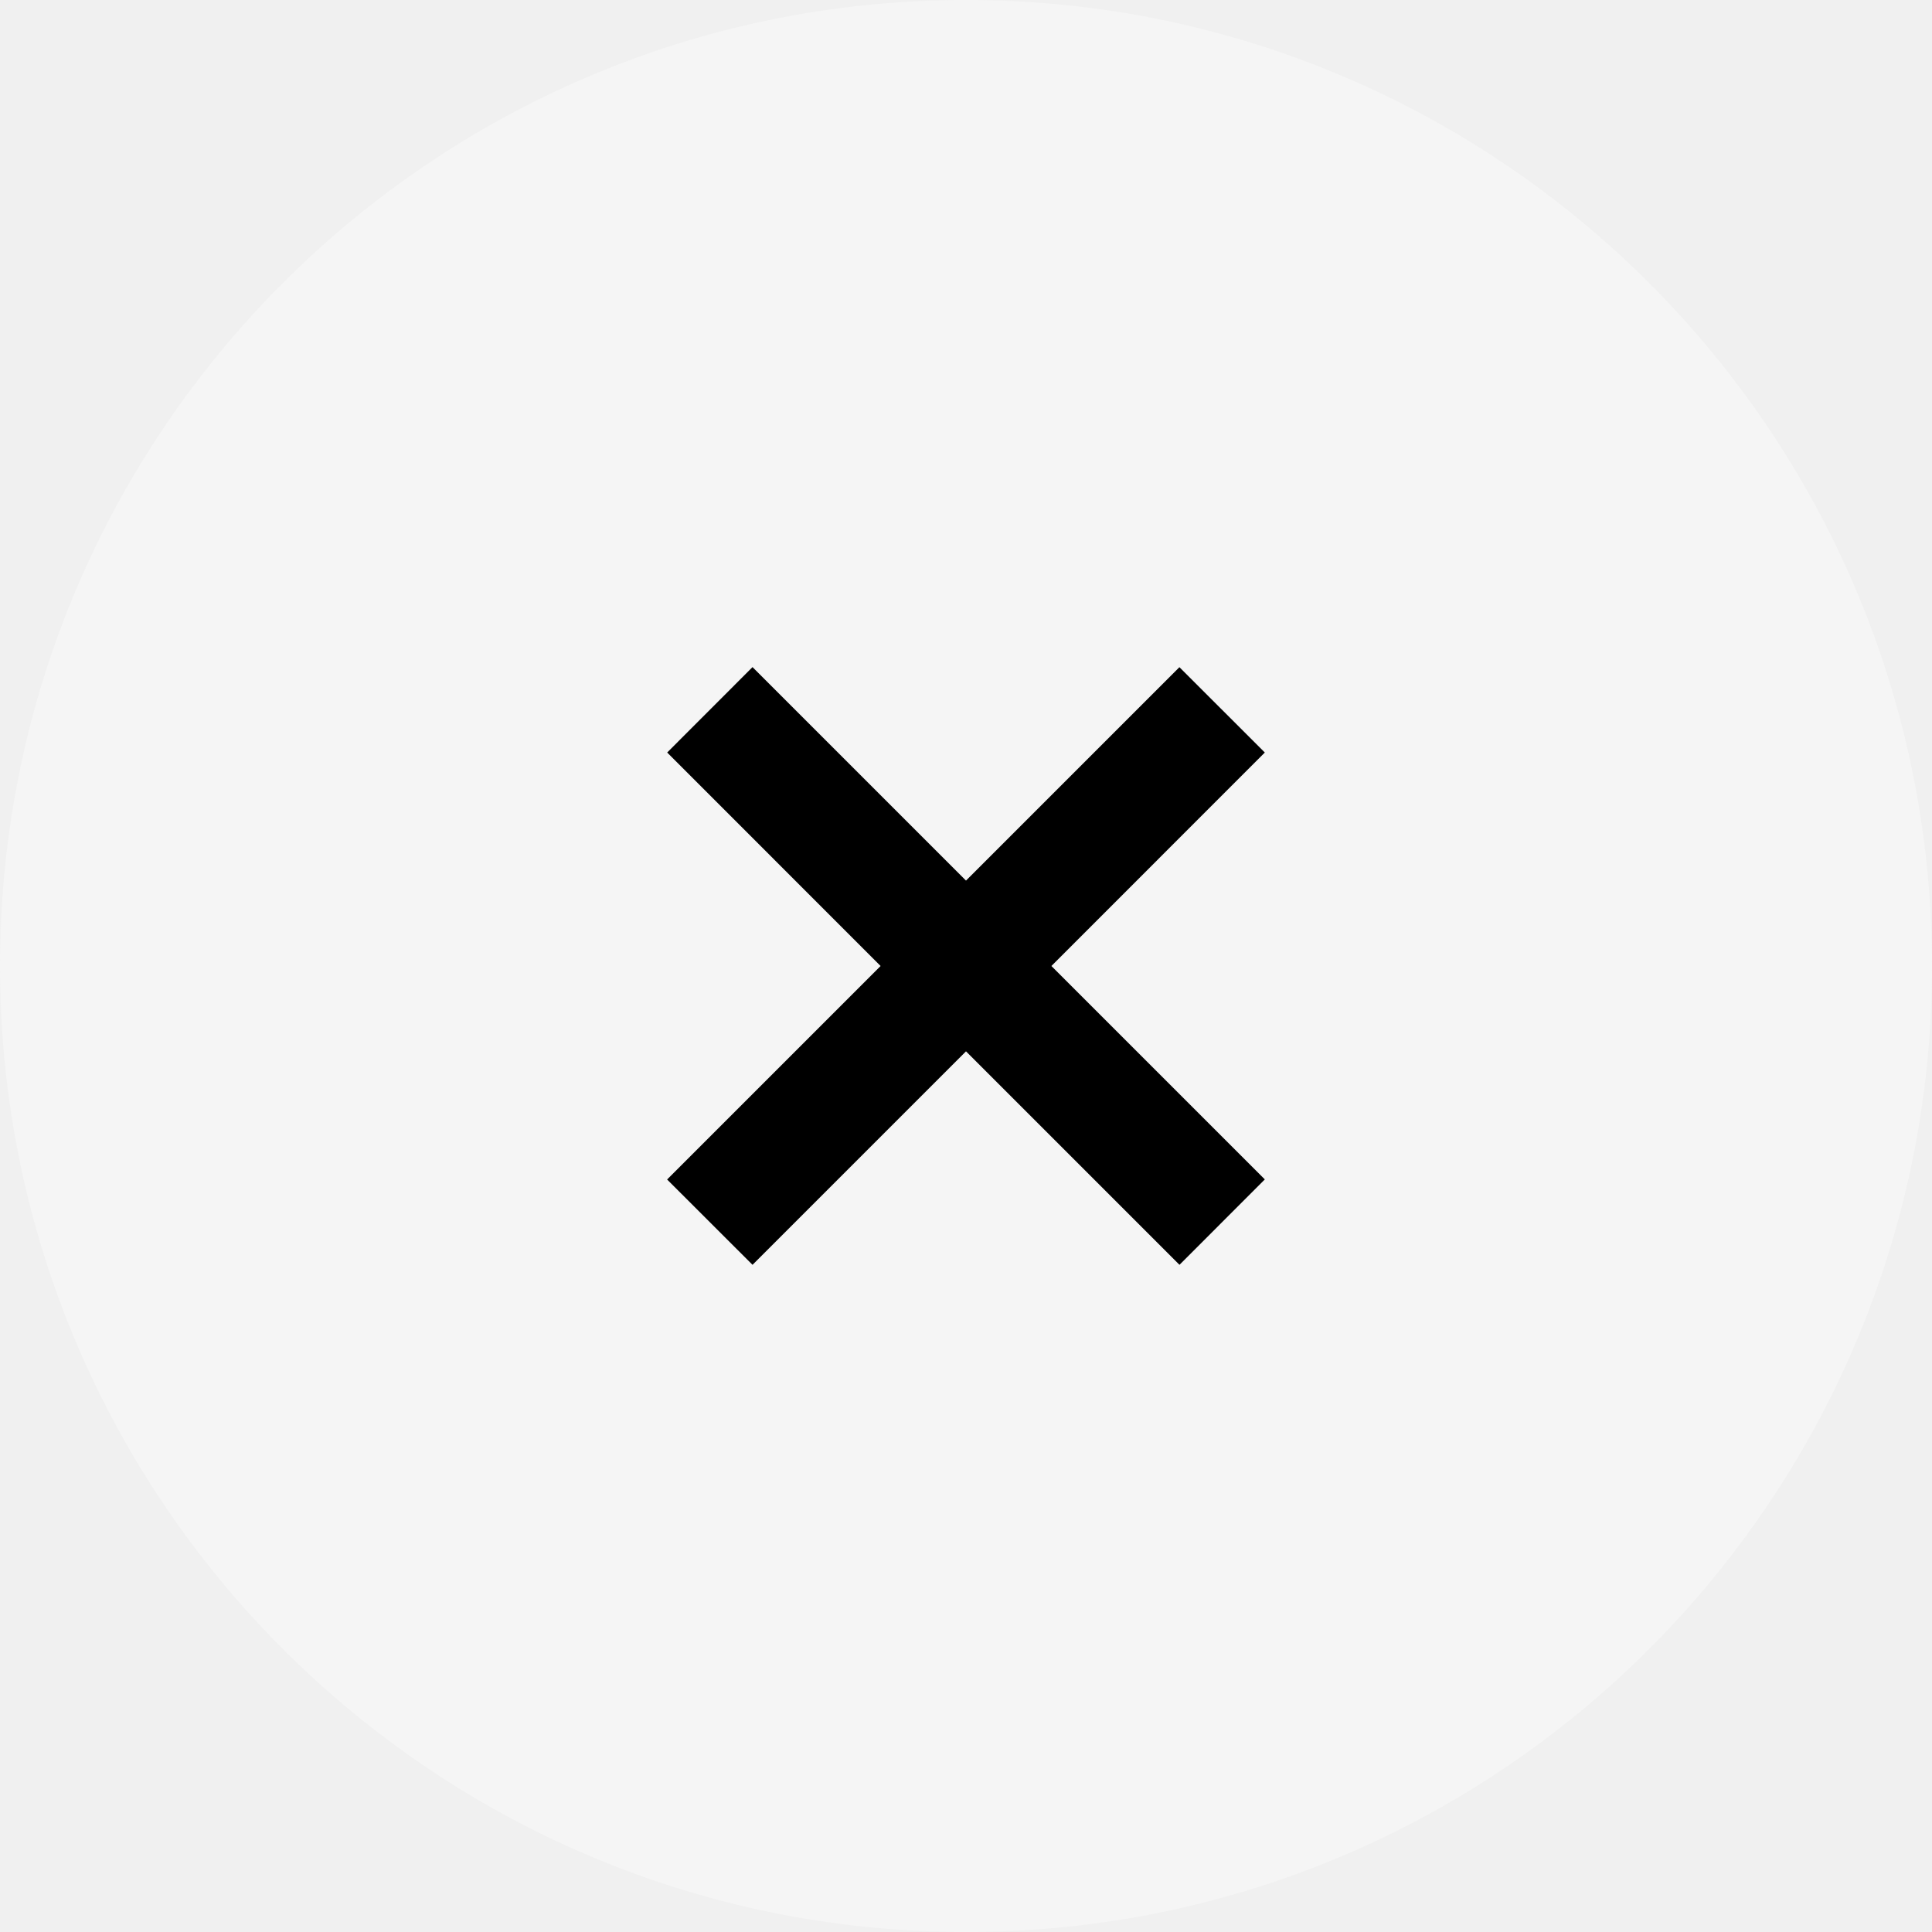
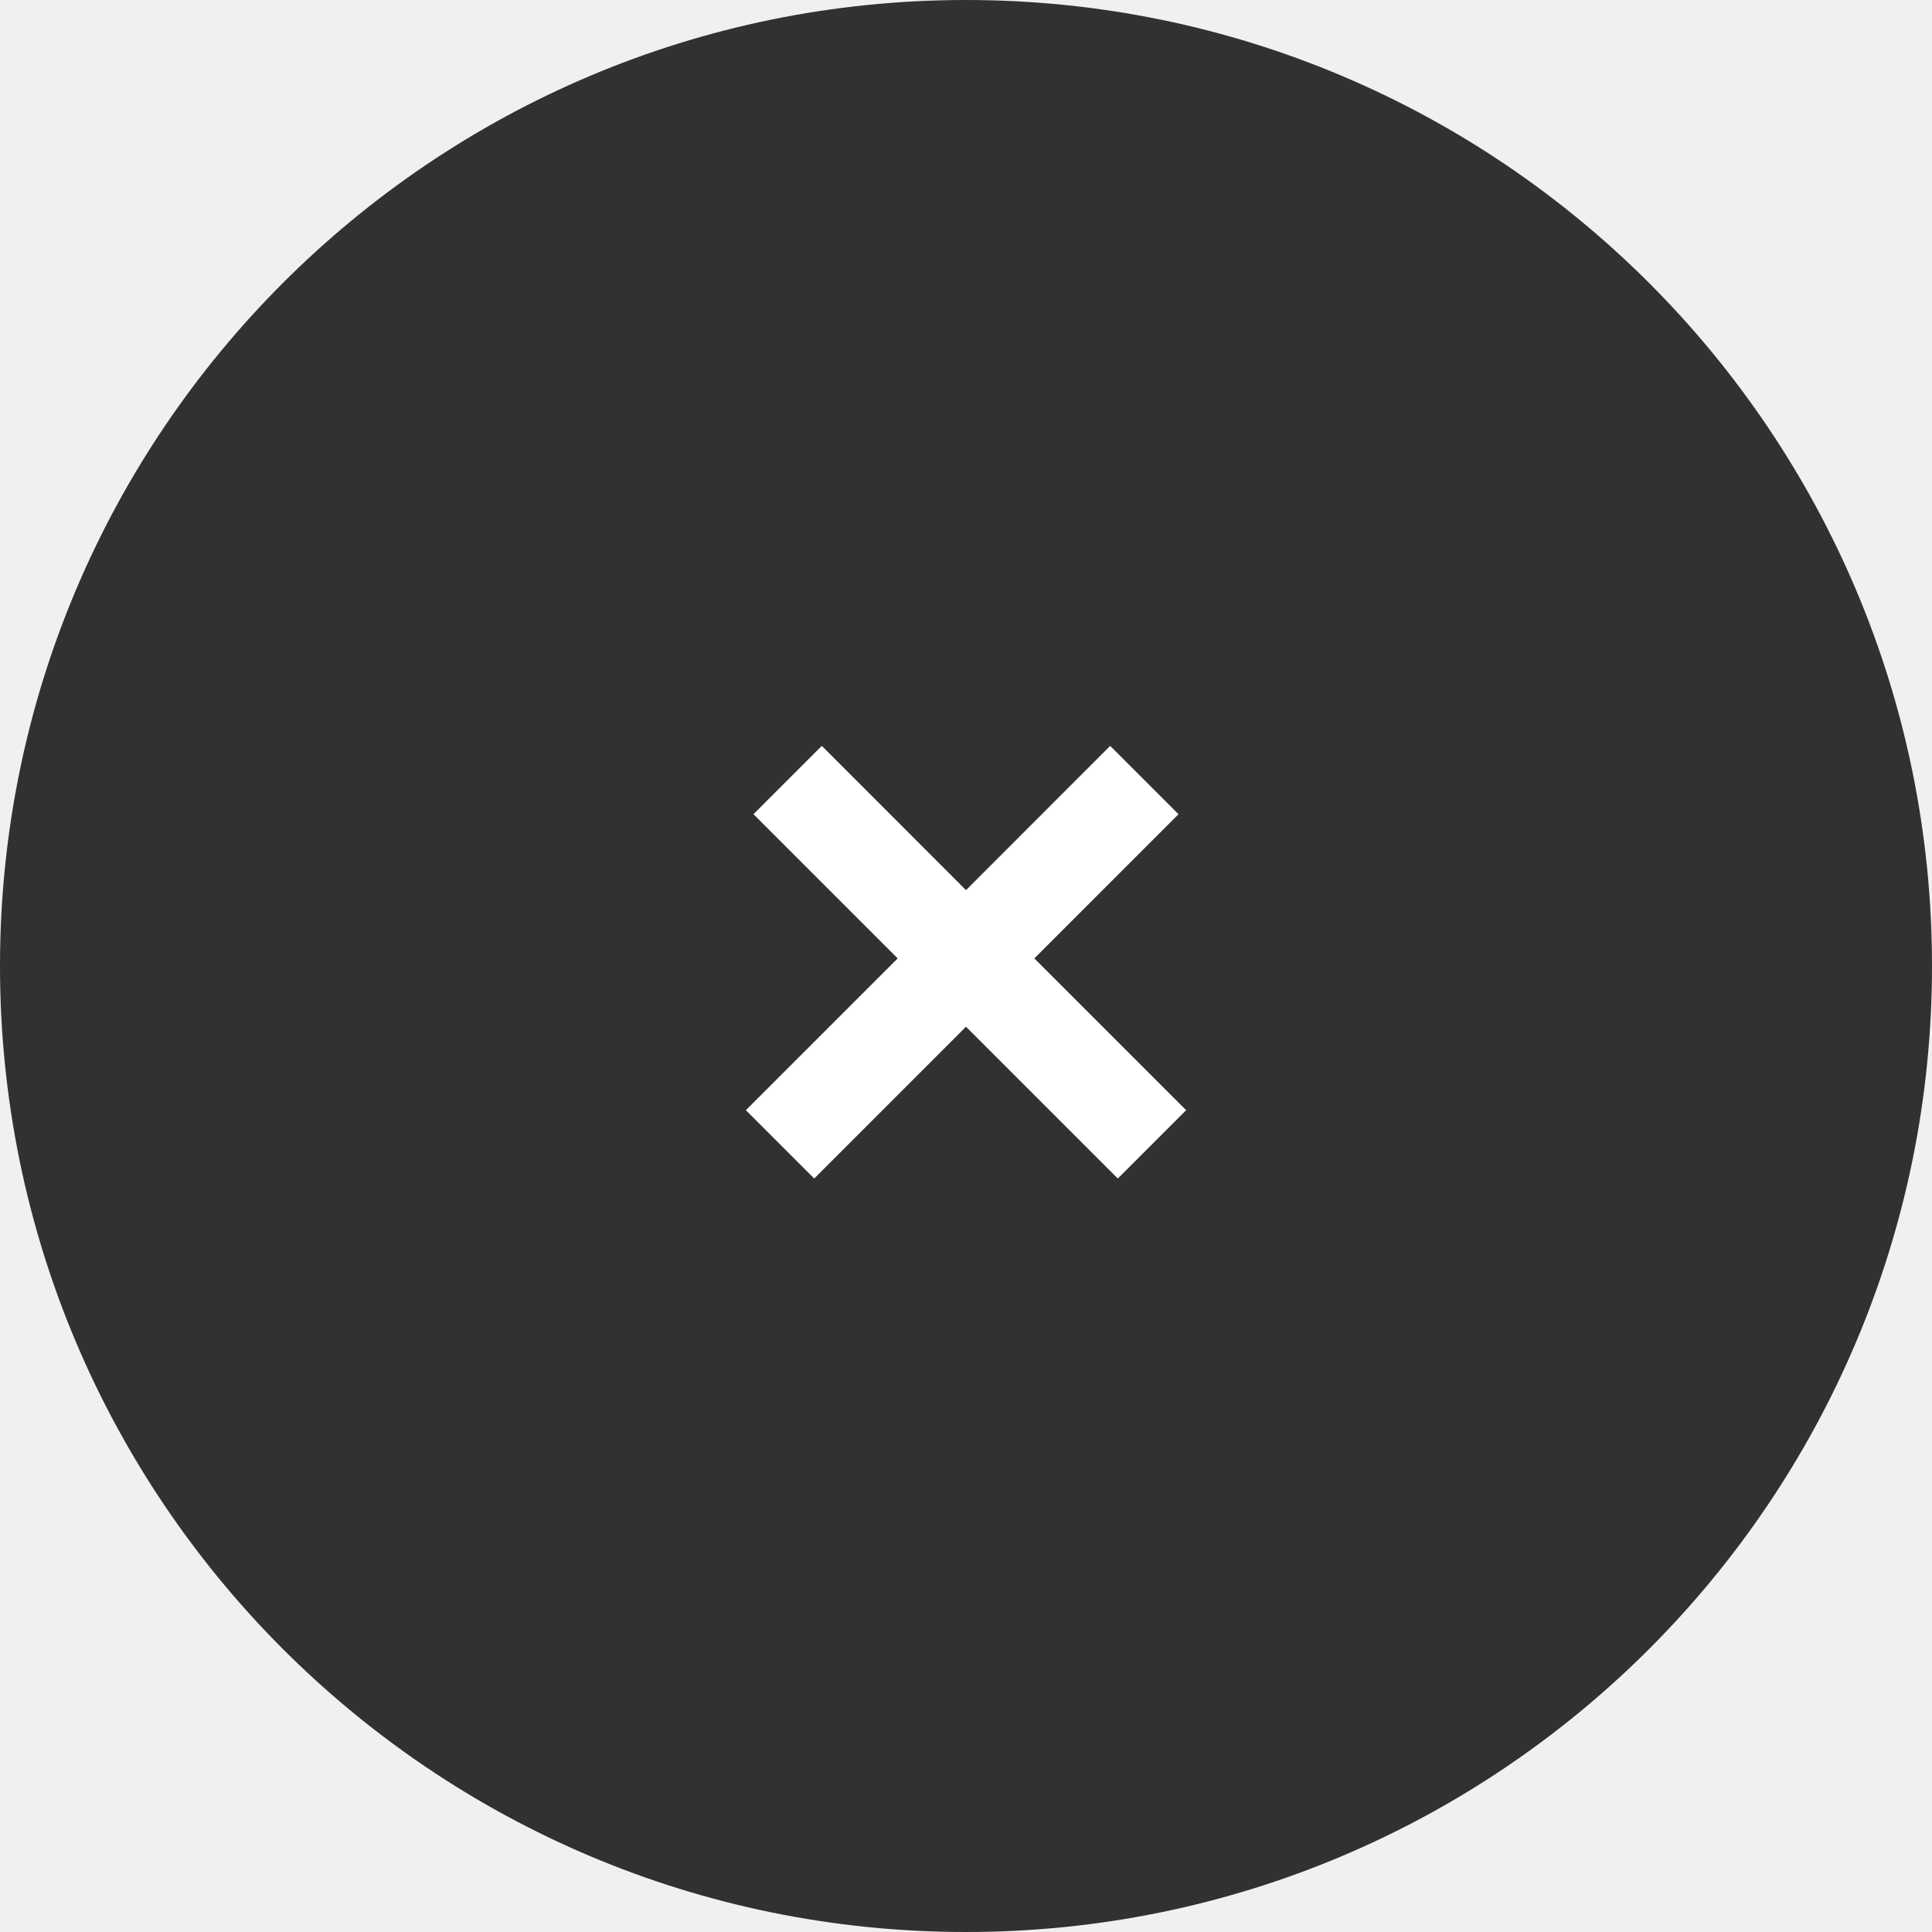
- <svg xmlns="http://www.w3.org/2000/svg" width="24" height="24" viewBox="0 0 24 24" fill="none">
-   <rect width="24" height="24" rx="12" fill="#F5F5F5" />
-   <path fill-rule="evenodd" clip-rule="evenodd" d="M12 13.06L14.652 15.712L15.712 14.651L13.061 12L15.712 9.348L14.651 8.288L12 10.939L9.348 8.287L8.288 9.348L10.939 12L8.287 14.652L9.348 15.712L12 13.06Z" fill="black" />
+ <svg xmlns="http://www.w3.org/2000/svg" width="30" height="30" viewBox="0 0 30 30" fill="none">
+   <rect width="30" height="30" rx="15" fill="#313131" />
+   <path fill-rule="evenodd" clip-rule="evenodd" d="M15 15.943L17.357 18.3L18.418 17.239L16.061 14.882L18.3 12.643L17.239 11.582L15 13.822L12.761 11.582L11.7 12.643L13.939 14.882L11.582 17.239L12.643 18.3L15 15.943Z" fill="white" />
</svg>
